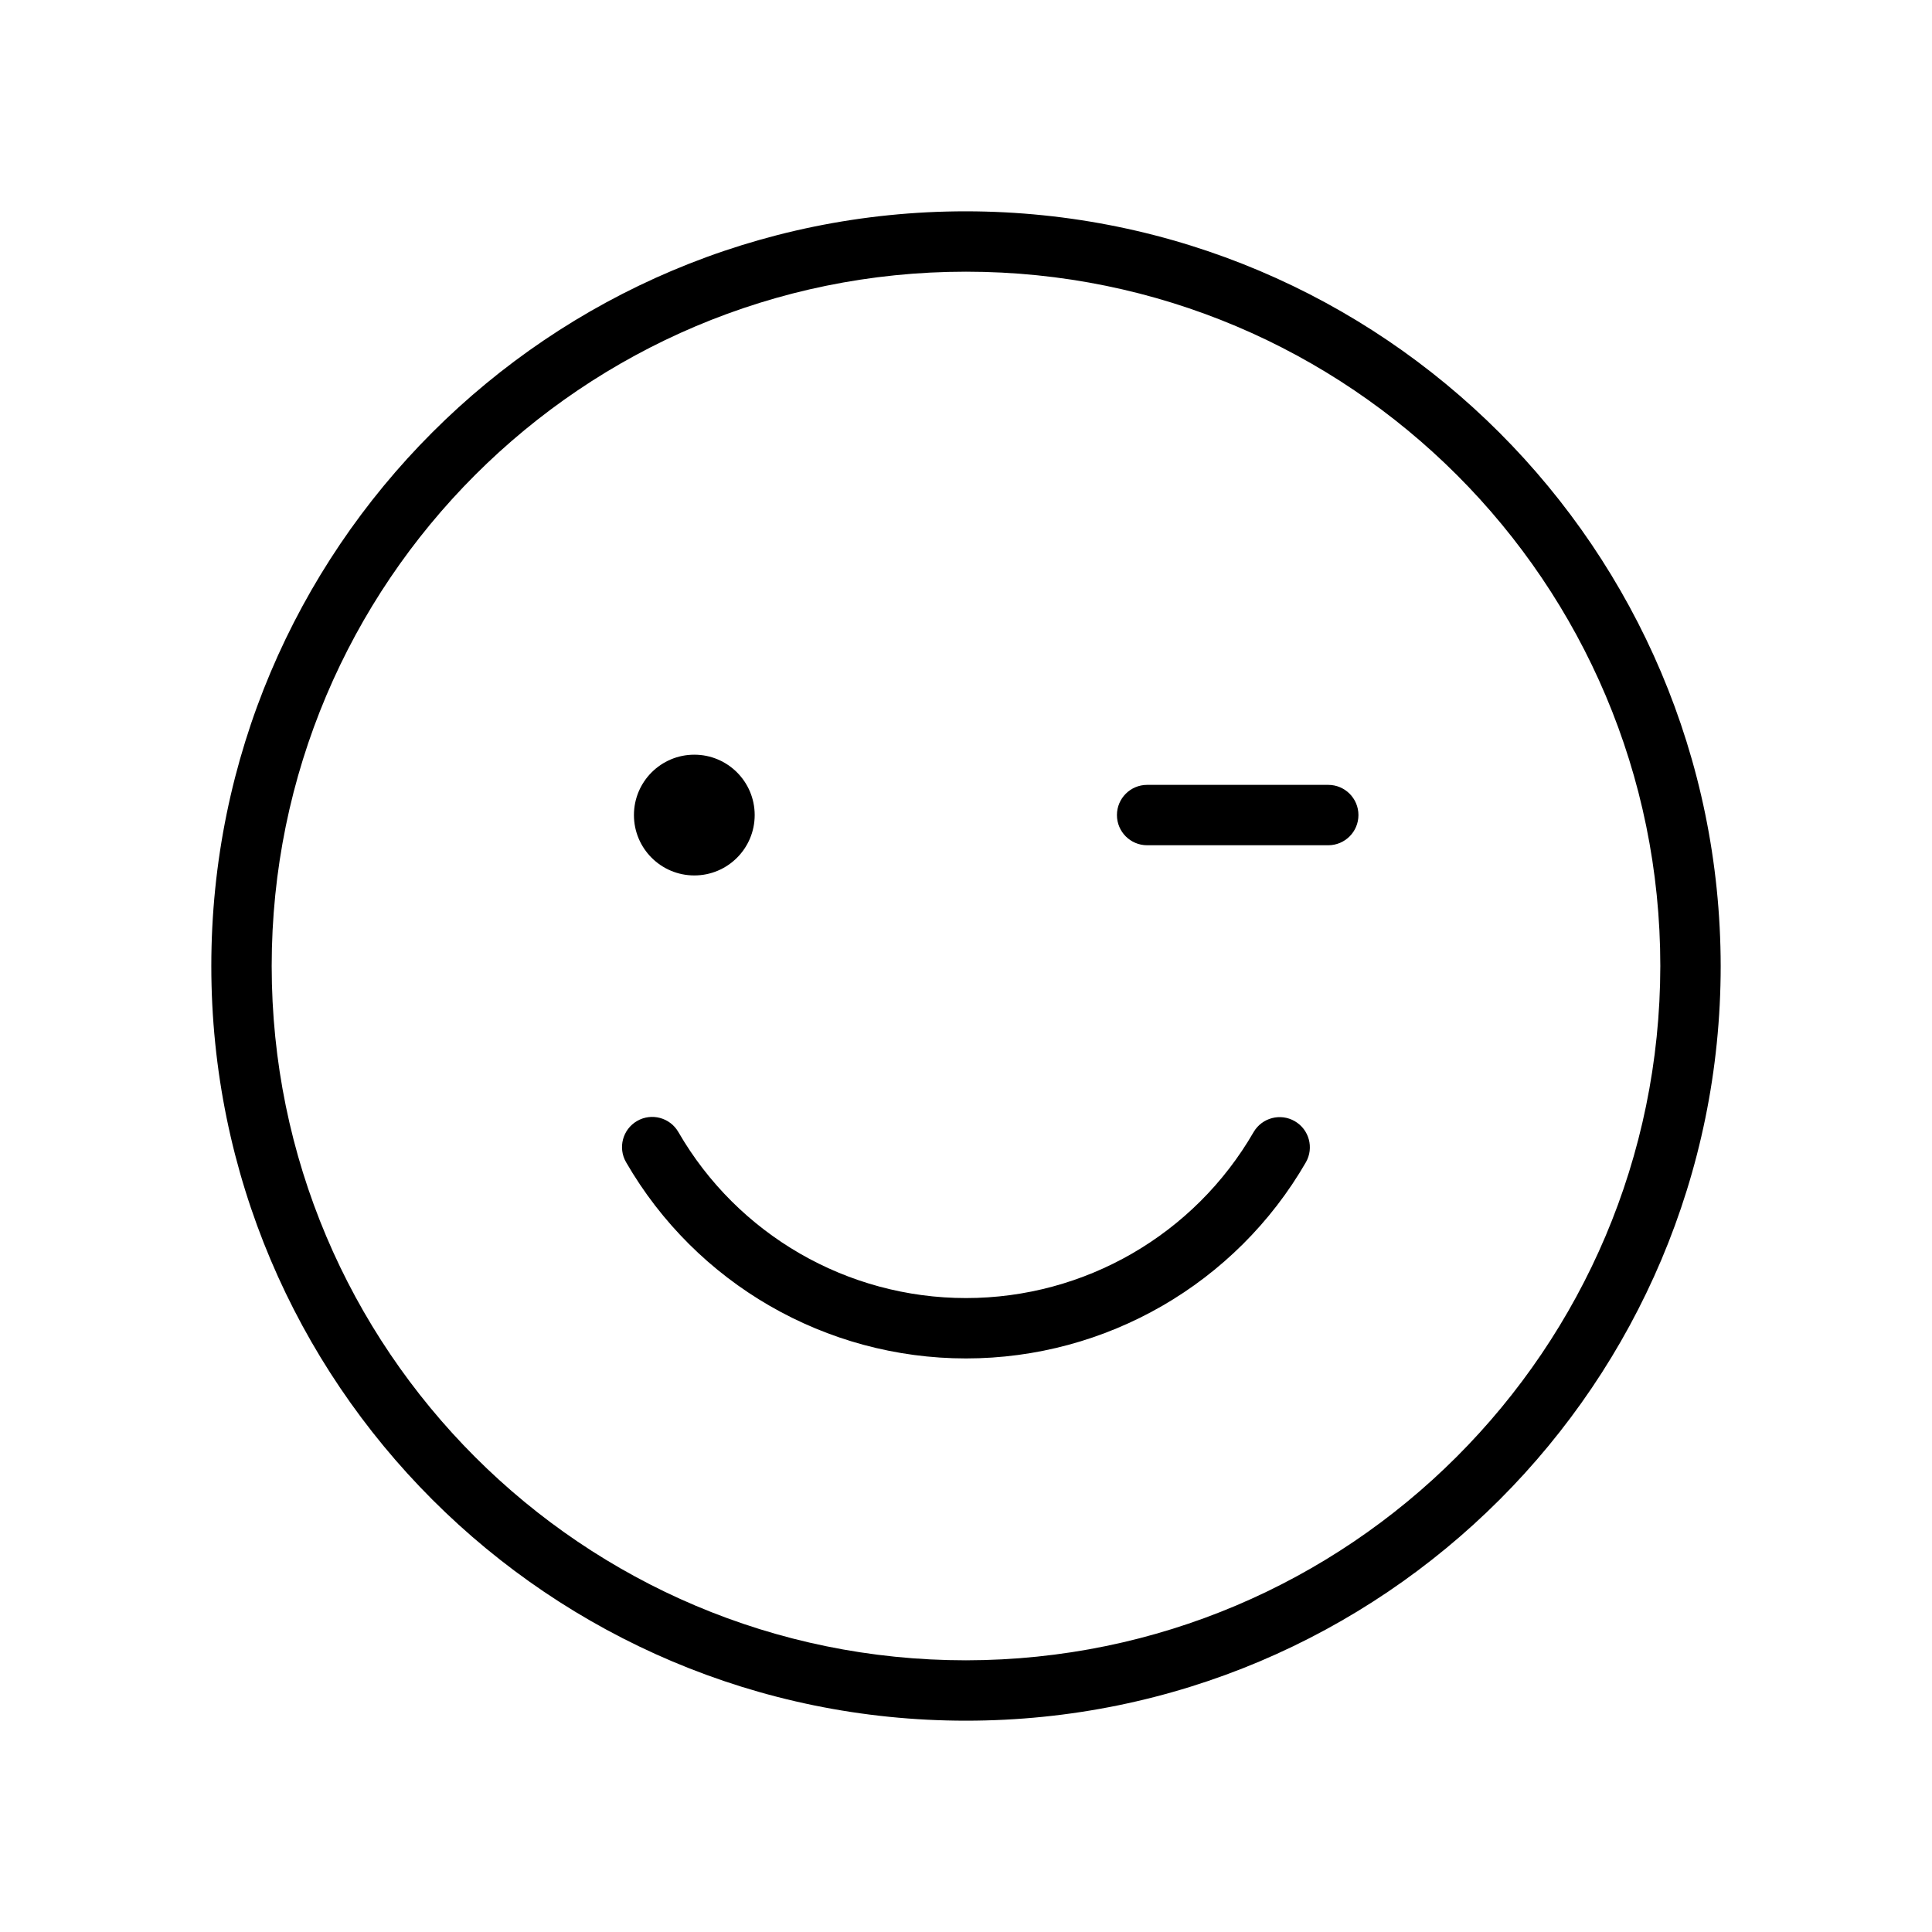
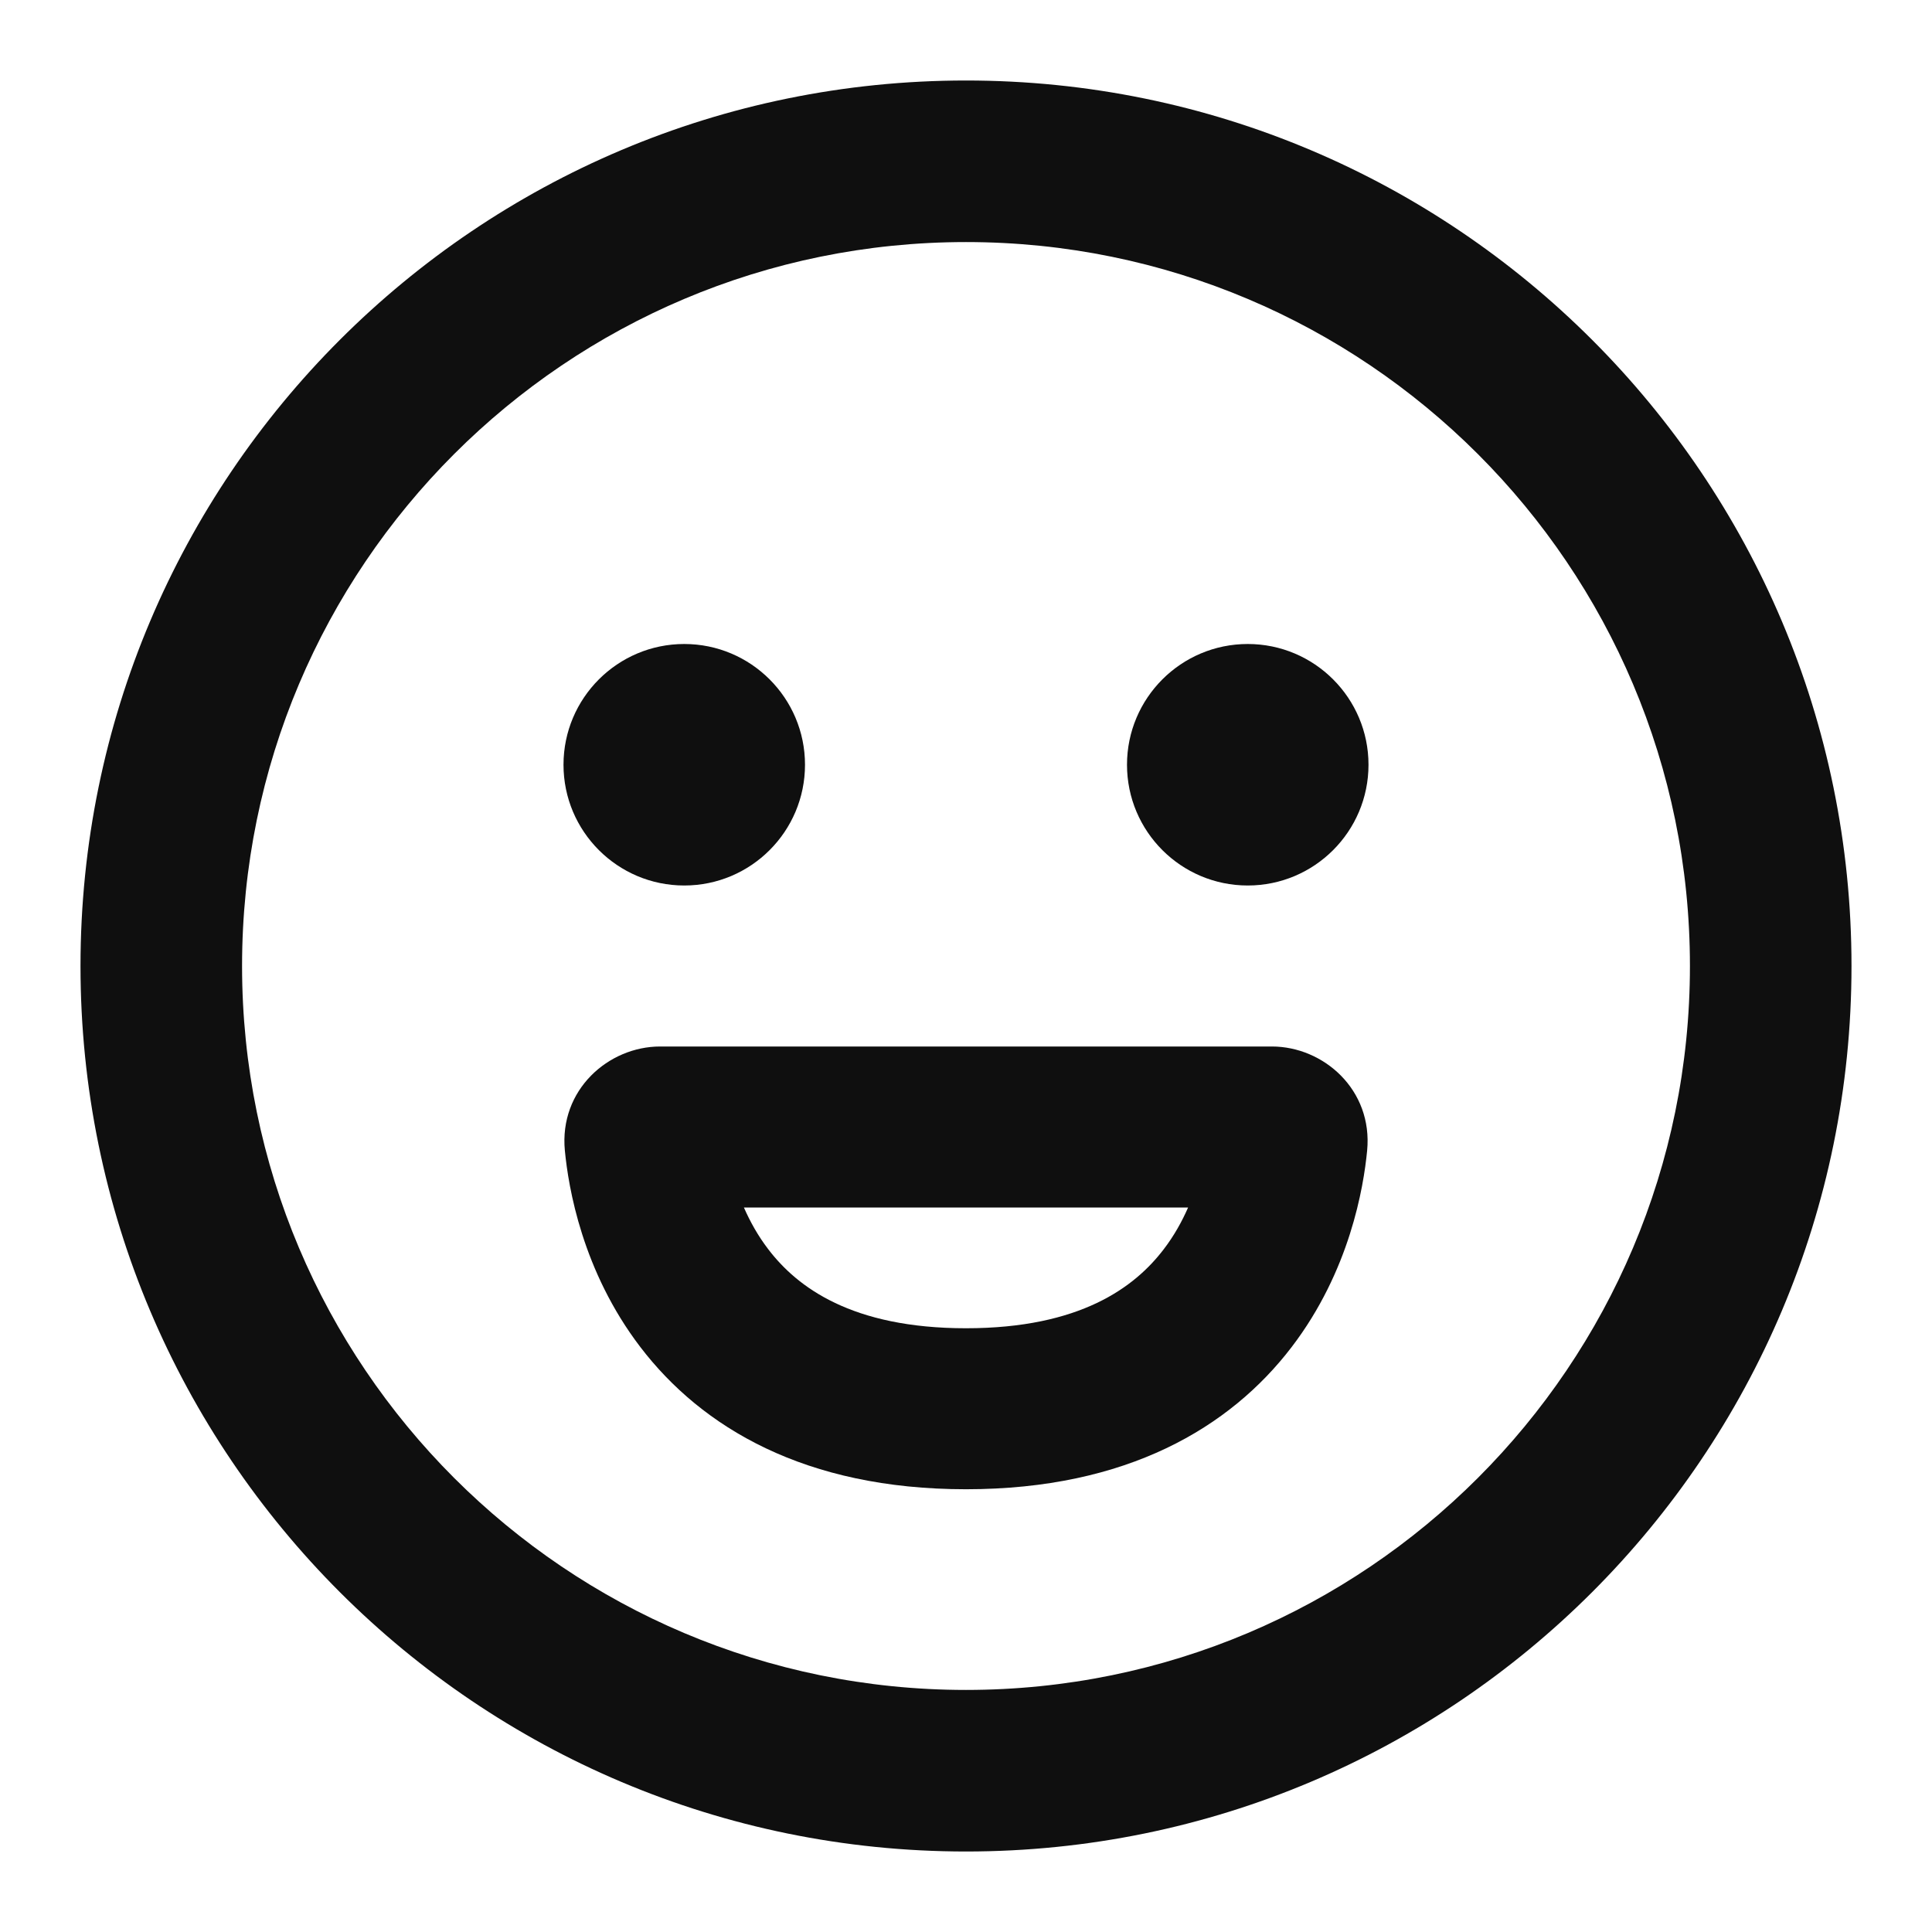
- <svg xmlns="http://www.w3.org/2000/svg" fill="#000000" viewBox="0 0 256 256" id="Flat">
+ <svg xmlns="http://www.w3.org/2000/svg" viewBox="0 0 24 24" fill="none">
  <g id="SVGRepo_bgCarrier" stroke-width="0" />
  <g id="SVGRepo_tracerCarrier" stroke-linecap="round" stroke-linejoin="round" />
  <g id="SVGRepo_iconCarrier">
-     <path d="M128,28A100,100,0,1,0,228,128,100.113,100.113,0,0,0,128,28Zm0,192a92,92,0,1,1,92-92A92.104,92.104,0,0,1,128,220ZM84,108a8,8,0,1,1,8,8A8,8,0,0,1,84,108Zm96,0a4,4,0,0,1-4,4H152a4,4,0,0,1,0-8h24A4,4,0,0,1,180,108Zm-6.958,46a52.016,52.016,0,0,1-90.084.001,4,4,0,1,1,6.925-4.006,44.016,44.016,0,0,0,76.234-0A4,4,0,0,1,173.042,154Z" />
+     <path d="M8.5 11C9.328 11 10 10.328 10 9.5C10 8.672 9.328 8 8.5 8C7.672 8 7 8.672 7 9.5C7 10.328 7.672 11 8.5 11Z" fill="#0F0F0F" />
+     <path d="M17 9.5C17 10.328 16.328 11 15.5 11C14.672 11 14 10.328 14 9.5C14 8.672 14.672 8 15.5 8C16.328 8 17 8.672 17 9.5Z" fill="#0F0F0F" />
+     <path fill-rule="evenodd" clip-rule="evenodd" d="M8.2 13C7.561 13 6.944 13.536 7.017 14.294C7.061 14.749 7.232 15.788 7.955 16.734C8.717 17.731 9.999 18.5 12 18.5C14.001 18.5 15.283 17.731 16.045 16.734C16.768 15.788 16.939 14.749 16.983 14.294C17.056 13.536 16.439 13 15.8 13H8.2ZM9.544 15.519C9.415 15.351 9.317 15.173 9.241 15H14.759C14.683 15.173 14.585 15.351 14.456 15.519C14.098 15.988 13.422 16.5 12 16.5C10.578 16.5 9.902 15.988 9.544 15.519Z" fill="#0F0F0F" />
+     <path fill-rule="evenodd" clip-rule="evenodd" d="M12 23C18.075 23 23 18.075 23 12C23 5.925 18.075 1 12 1C5.925 1 1 5.925 1 12C1 18.075 5.925 23 12 23ZM12 20.993C7.033 20.993 3.007 16.967 3.007 12C3.007 7.033 7.033 3.007 12 3.007C16.967 3.007 20.993 7.033 20.993 12C20.993 16.967 16.967 20.993 12 20.993Z" fill="#0F0F0F" />
  </g>
</svg>
